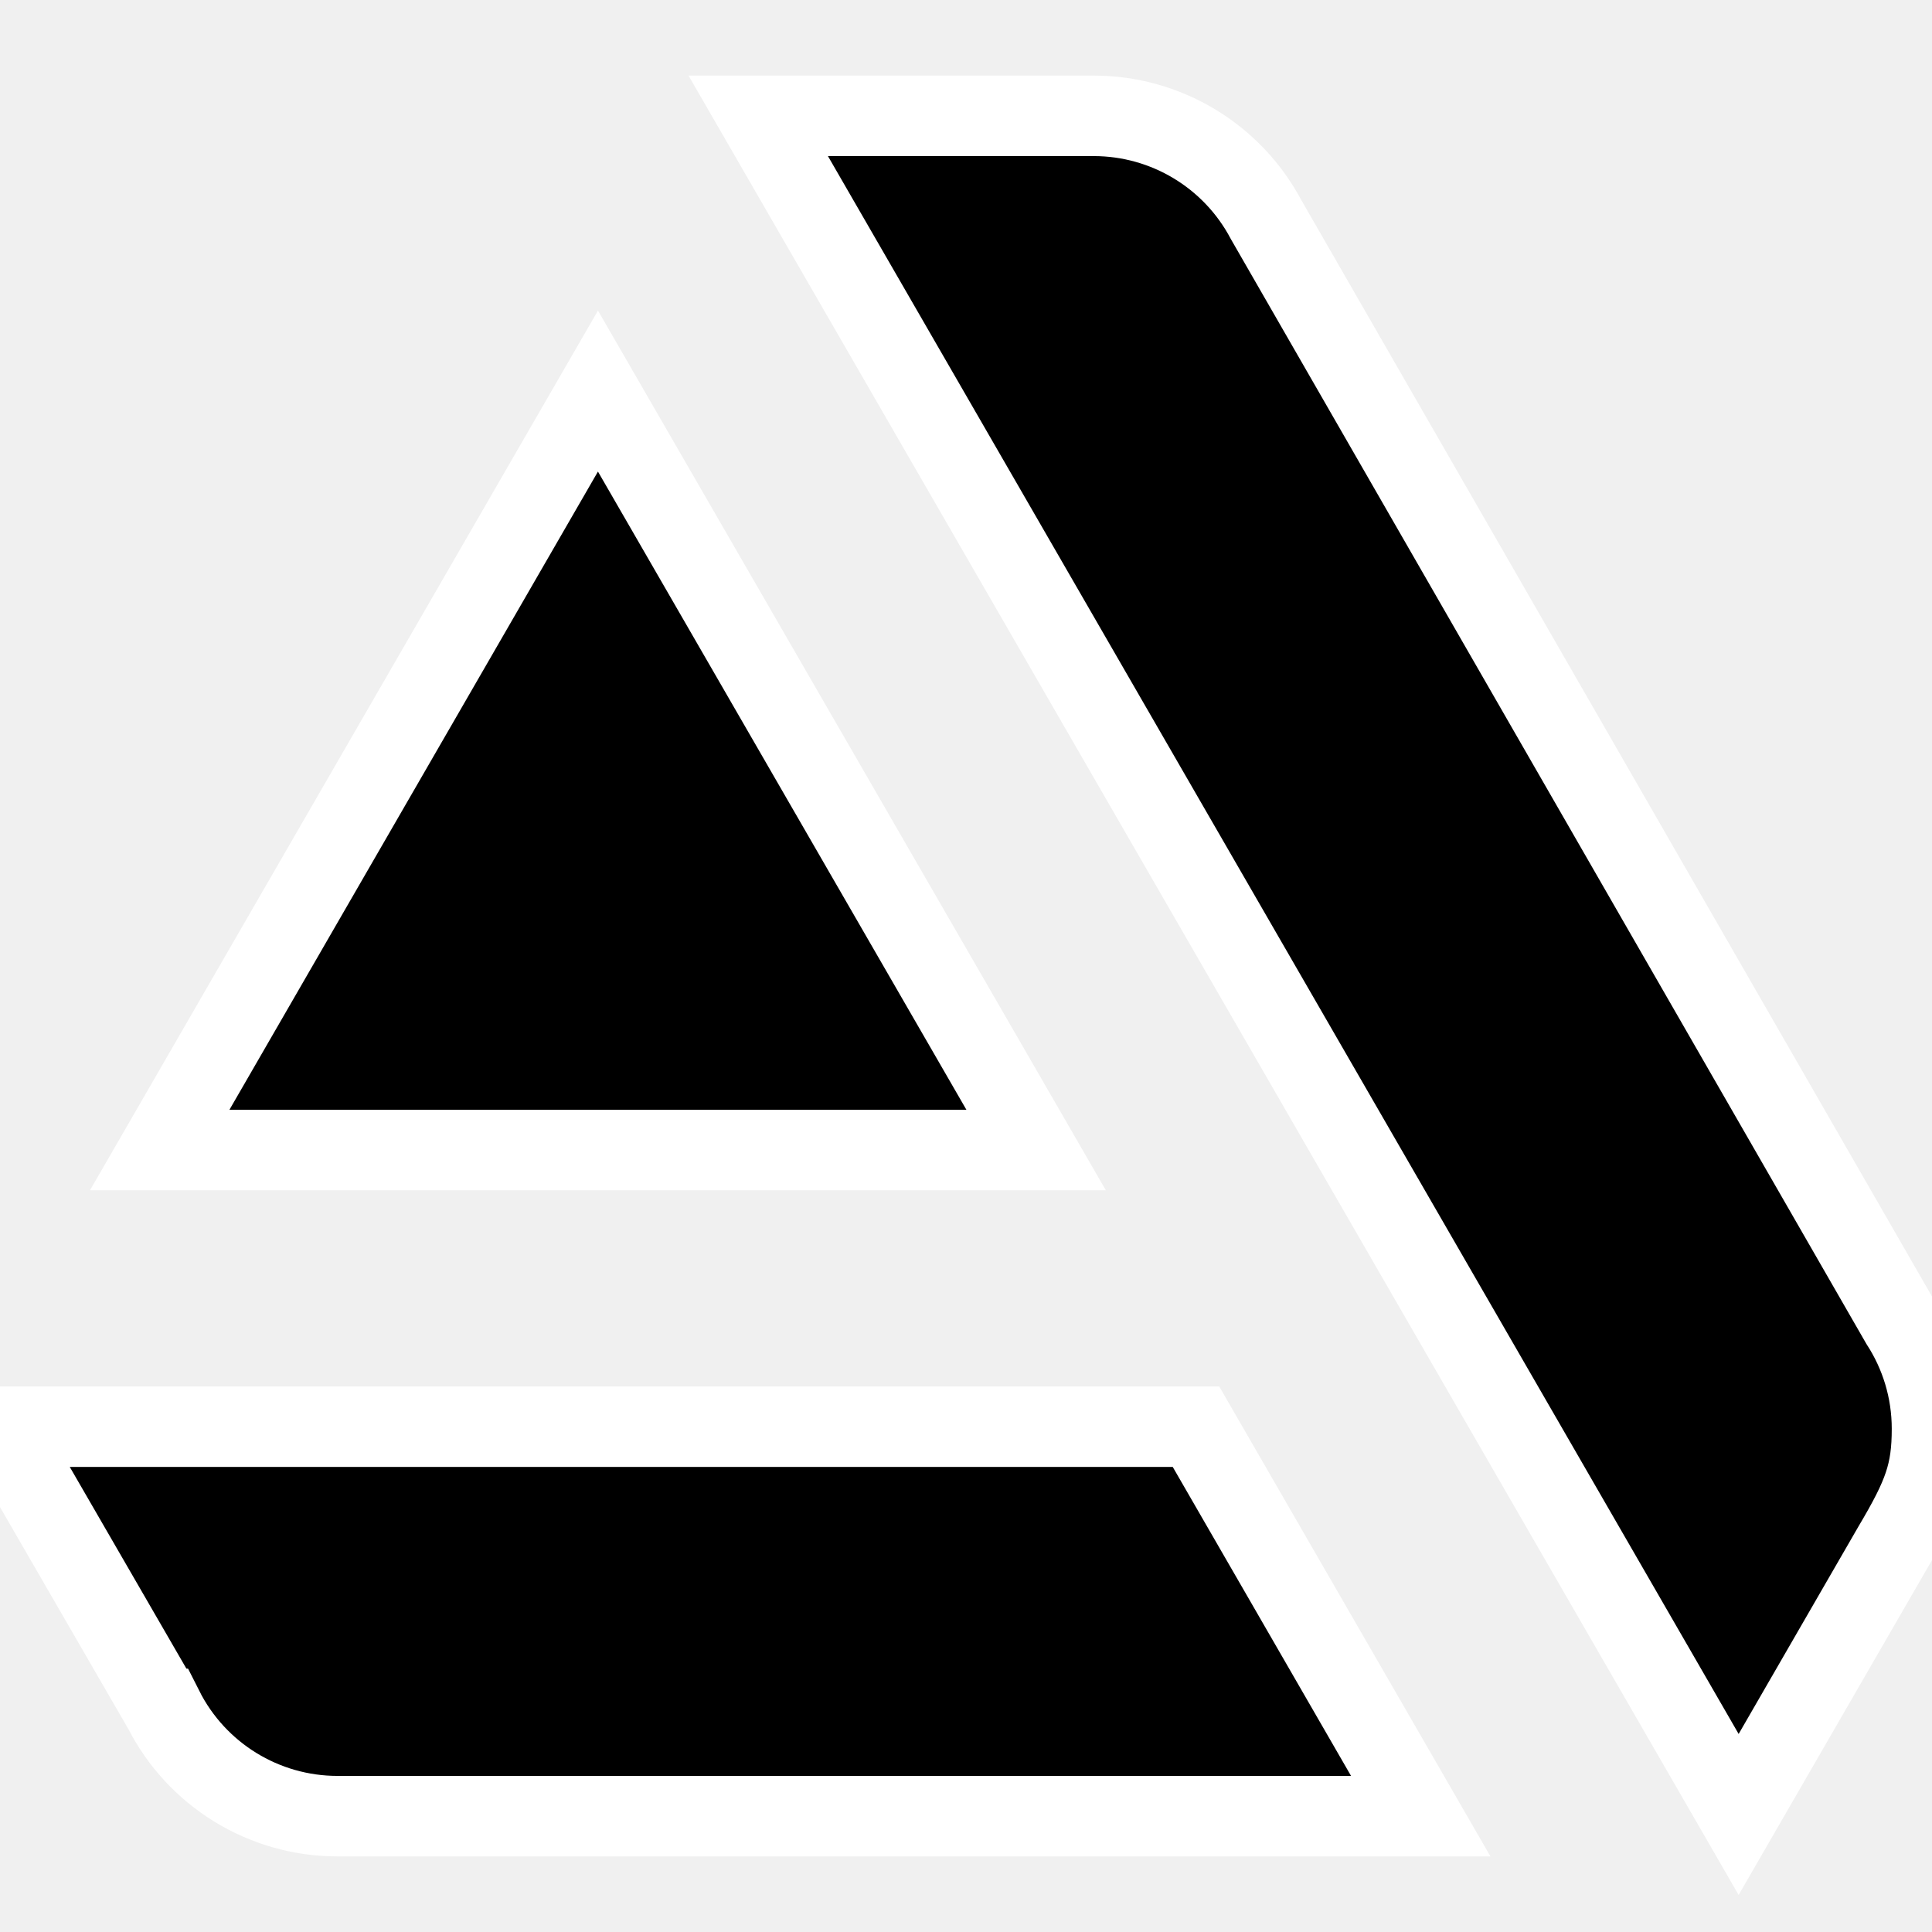
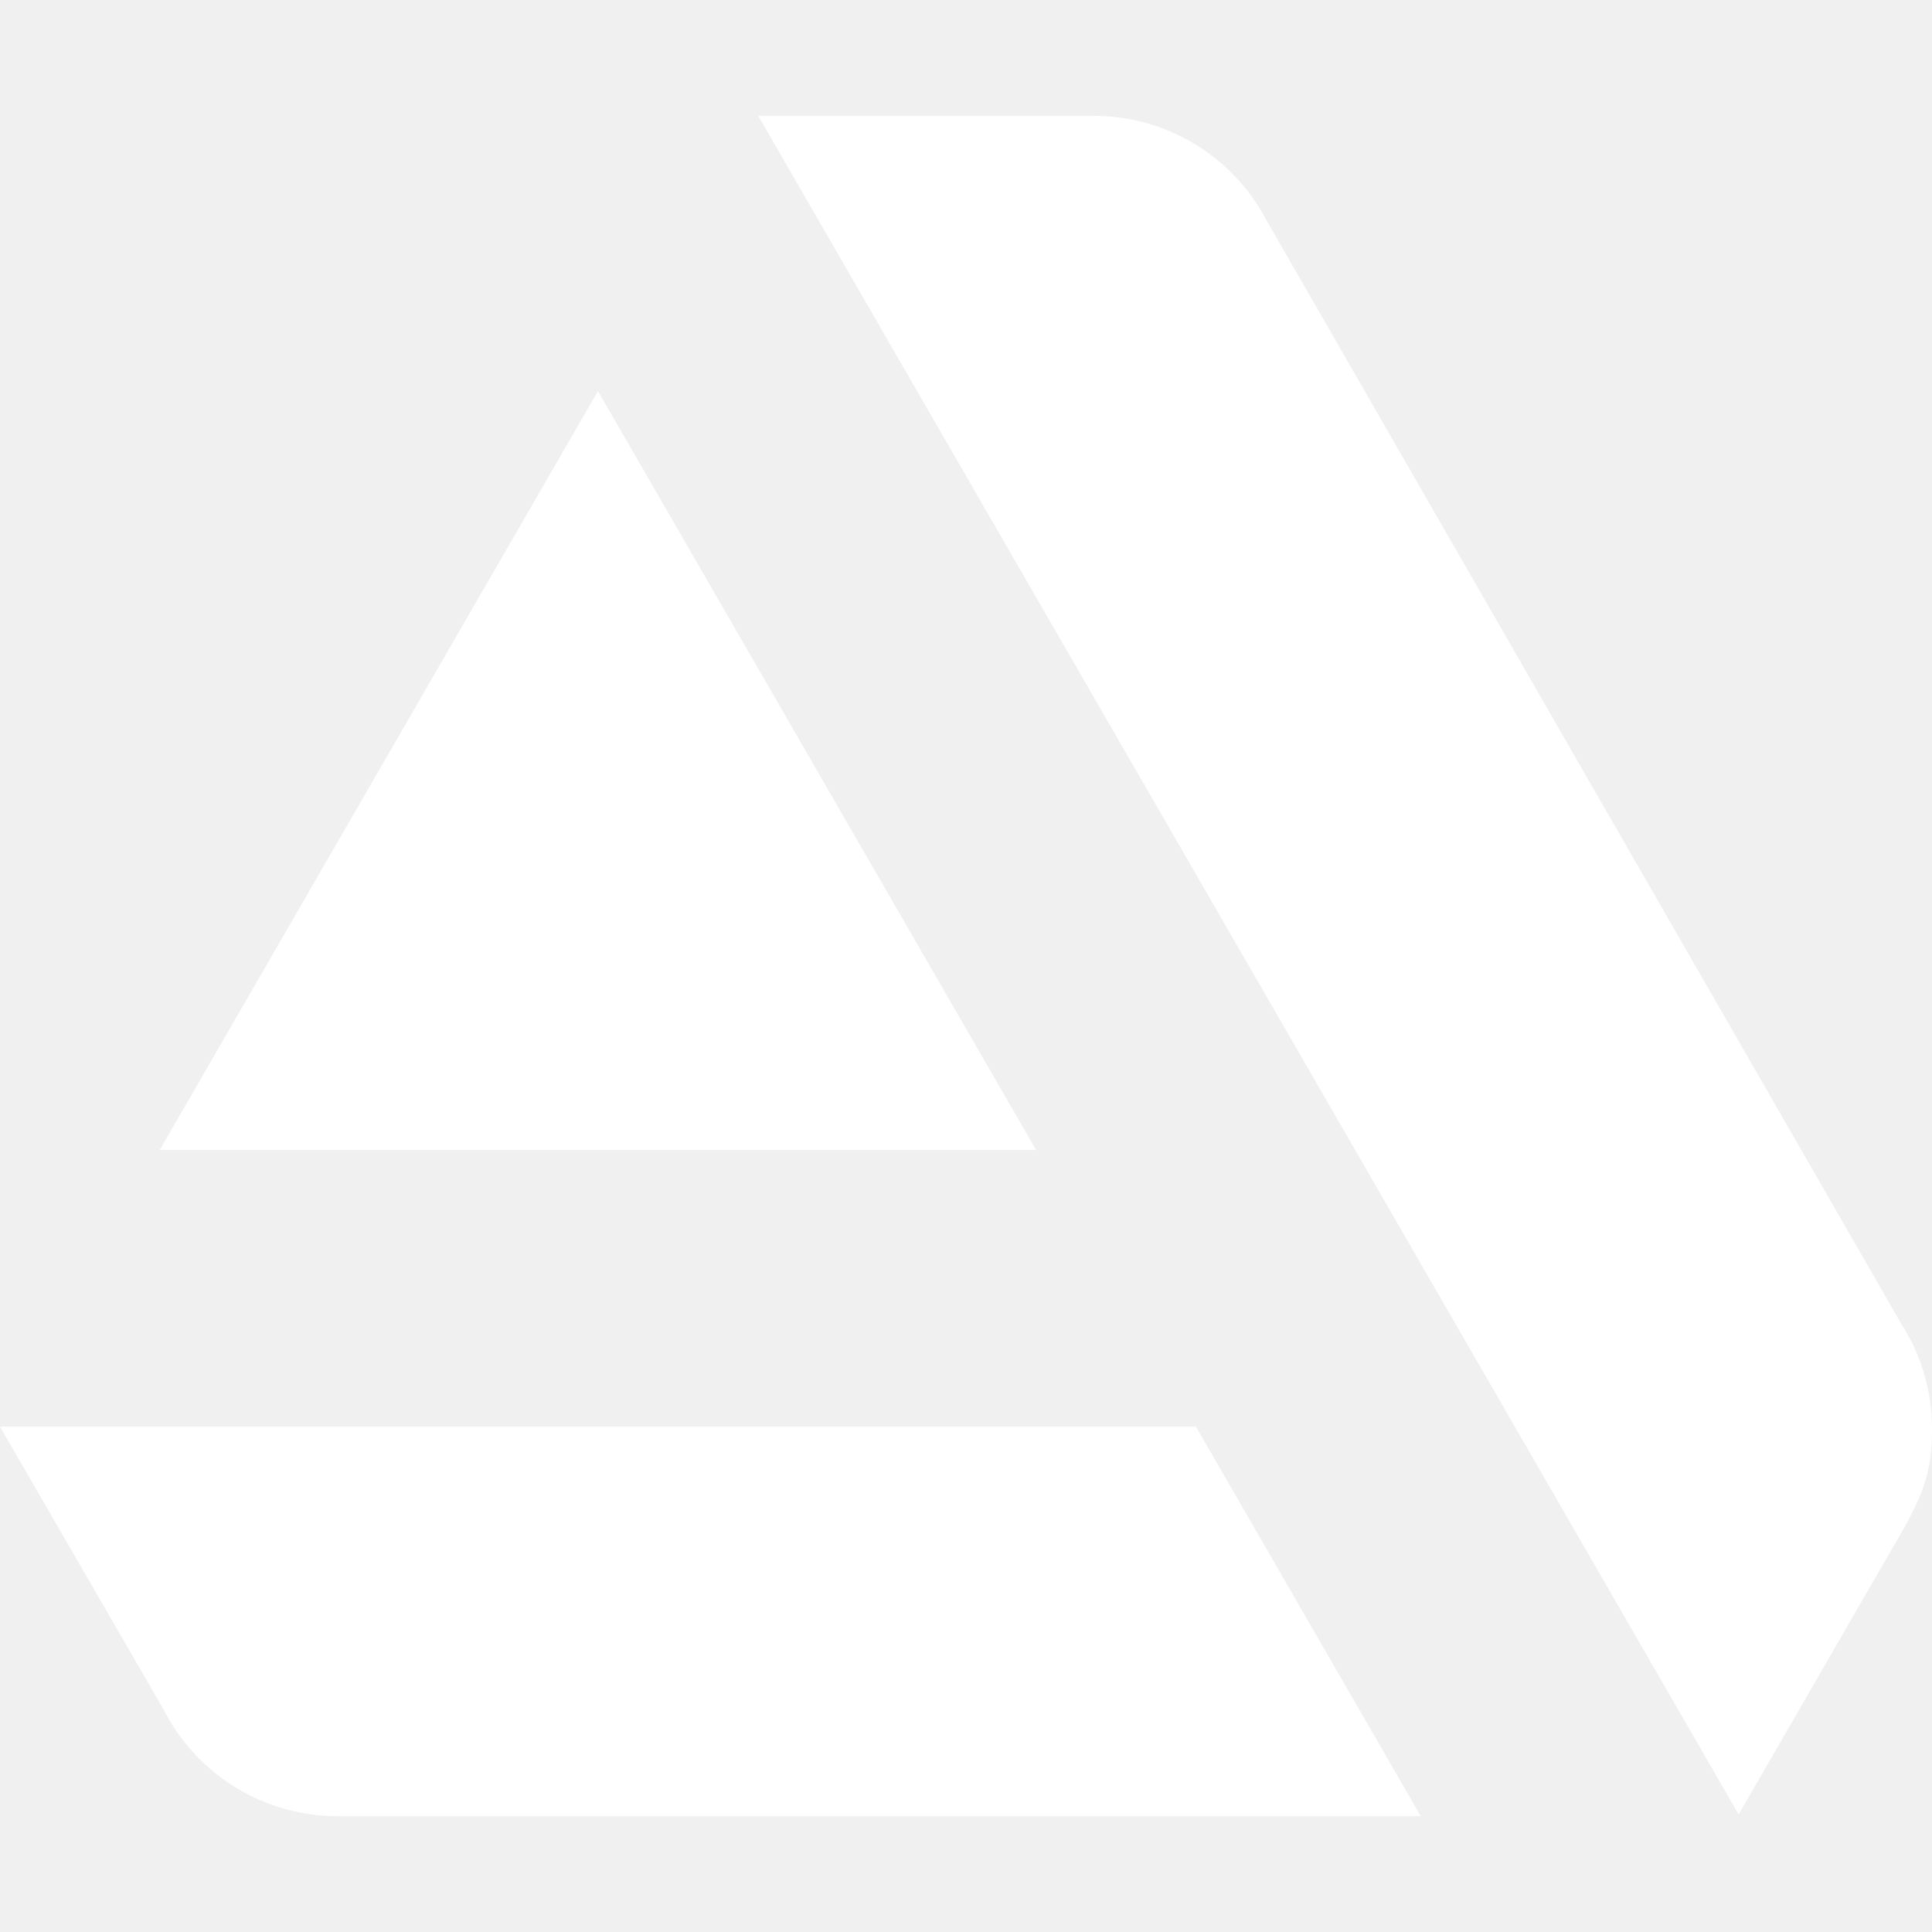
- <svg xmlns="http://www.w3.org/2000/svg" role="img" viewBox="0 0 24 24">
-   <path d="M0 17.723l2.027 3.505h.001a2.424 2.424 0 0 0 2.164 1.333h13.457l-2.792-4.838H0zm24 .025c0-.484-.143-.935-.388-1.314L15.728 2.728a2.424 2.424 0 0 0-2.142-1.289H9.419L21.598 22.54l1.92-3.325c.378-.637.482-.919.482-1.467zm-11.129-3.462L7.428 4.858l-5.444 9.428h10.887z" stroke="white" />
+ <svg xmlns="http://www.w3.org/2000/svg" role="img" viewBox="0 0 24 24" style="background-color:#000000">
+   <path stroke="white" stroke-width="0" fill="white" d="M0 17.723l2.027 3.505h.001a2.424 2.424 0 0 0 2.164 1.333h13.457l-2.792-4.838H0zm24 .025c0-.484-.143-.935-.388-1.314L15.728 2.728a2.424 2.424 0 0 0-2.142-1.289H9.419L21.598 22.54l1.92-3.325c.378-.637.482-.919.482-1.467zm-11.129-3.462L7.428 4.858l-5.444 9.428h10.887z" />
</svg>
